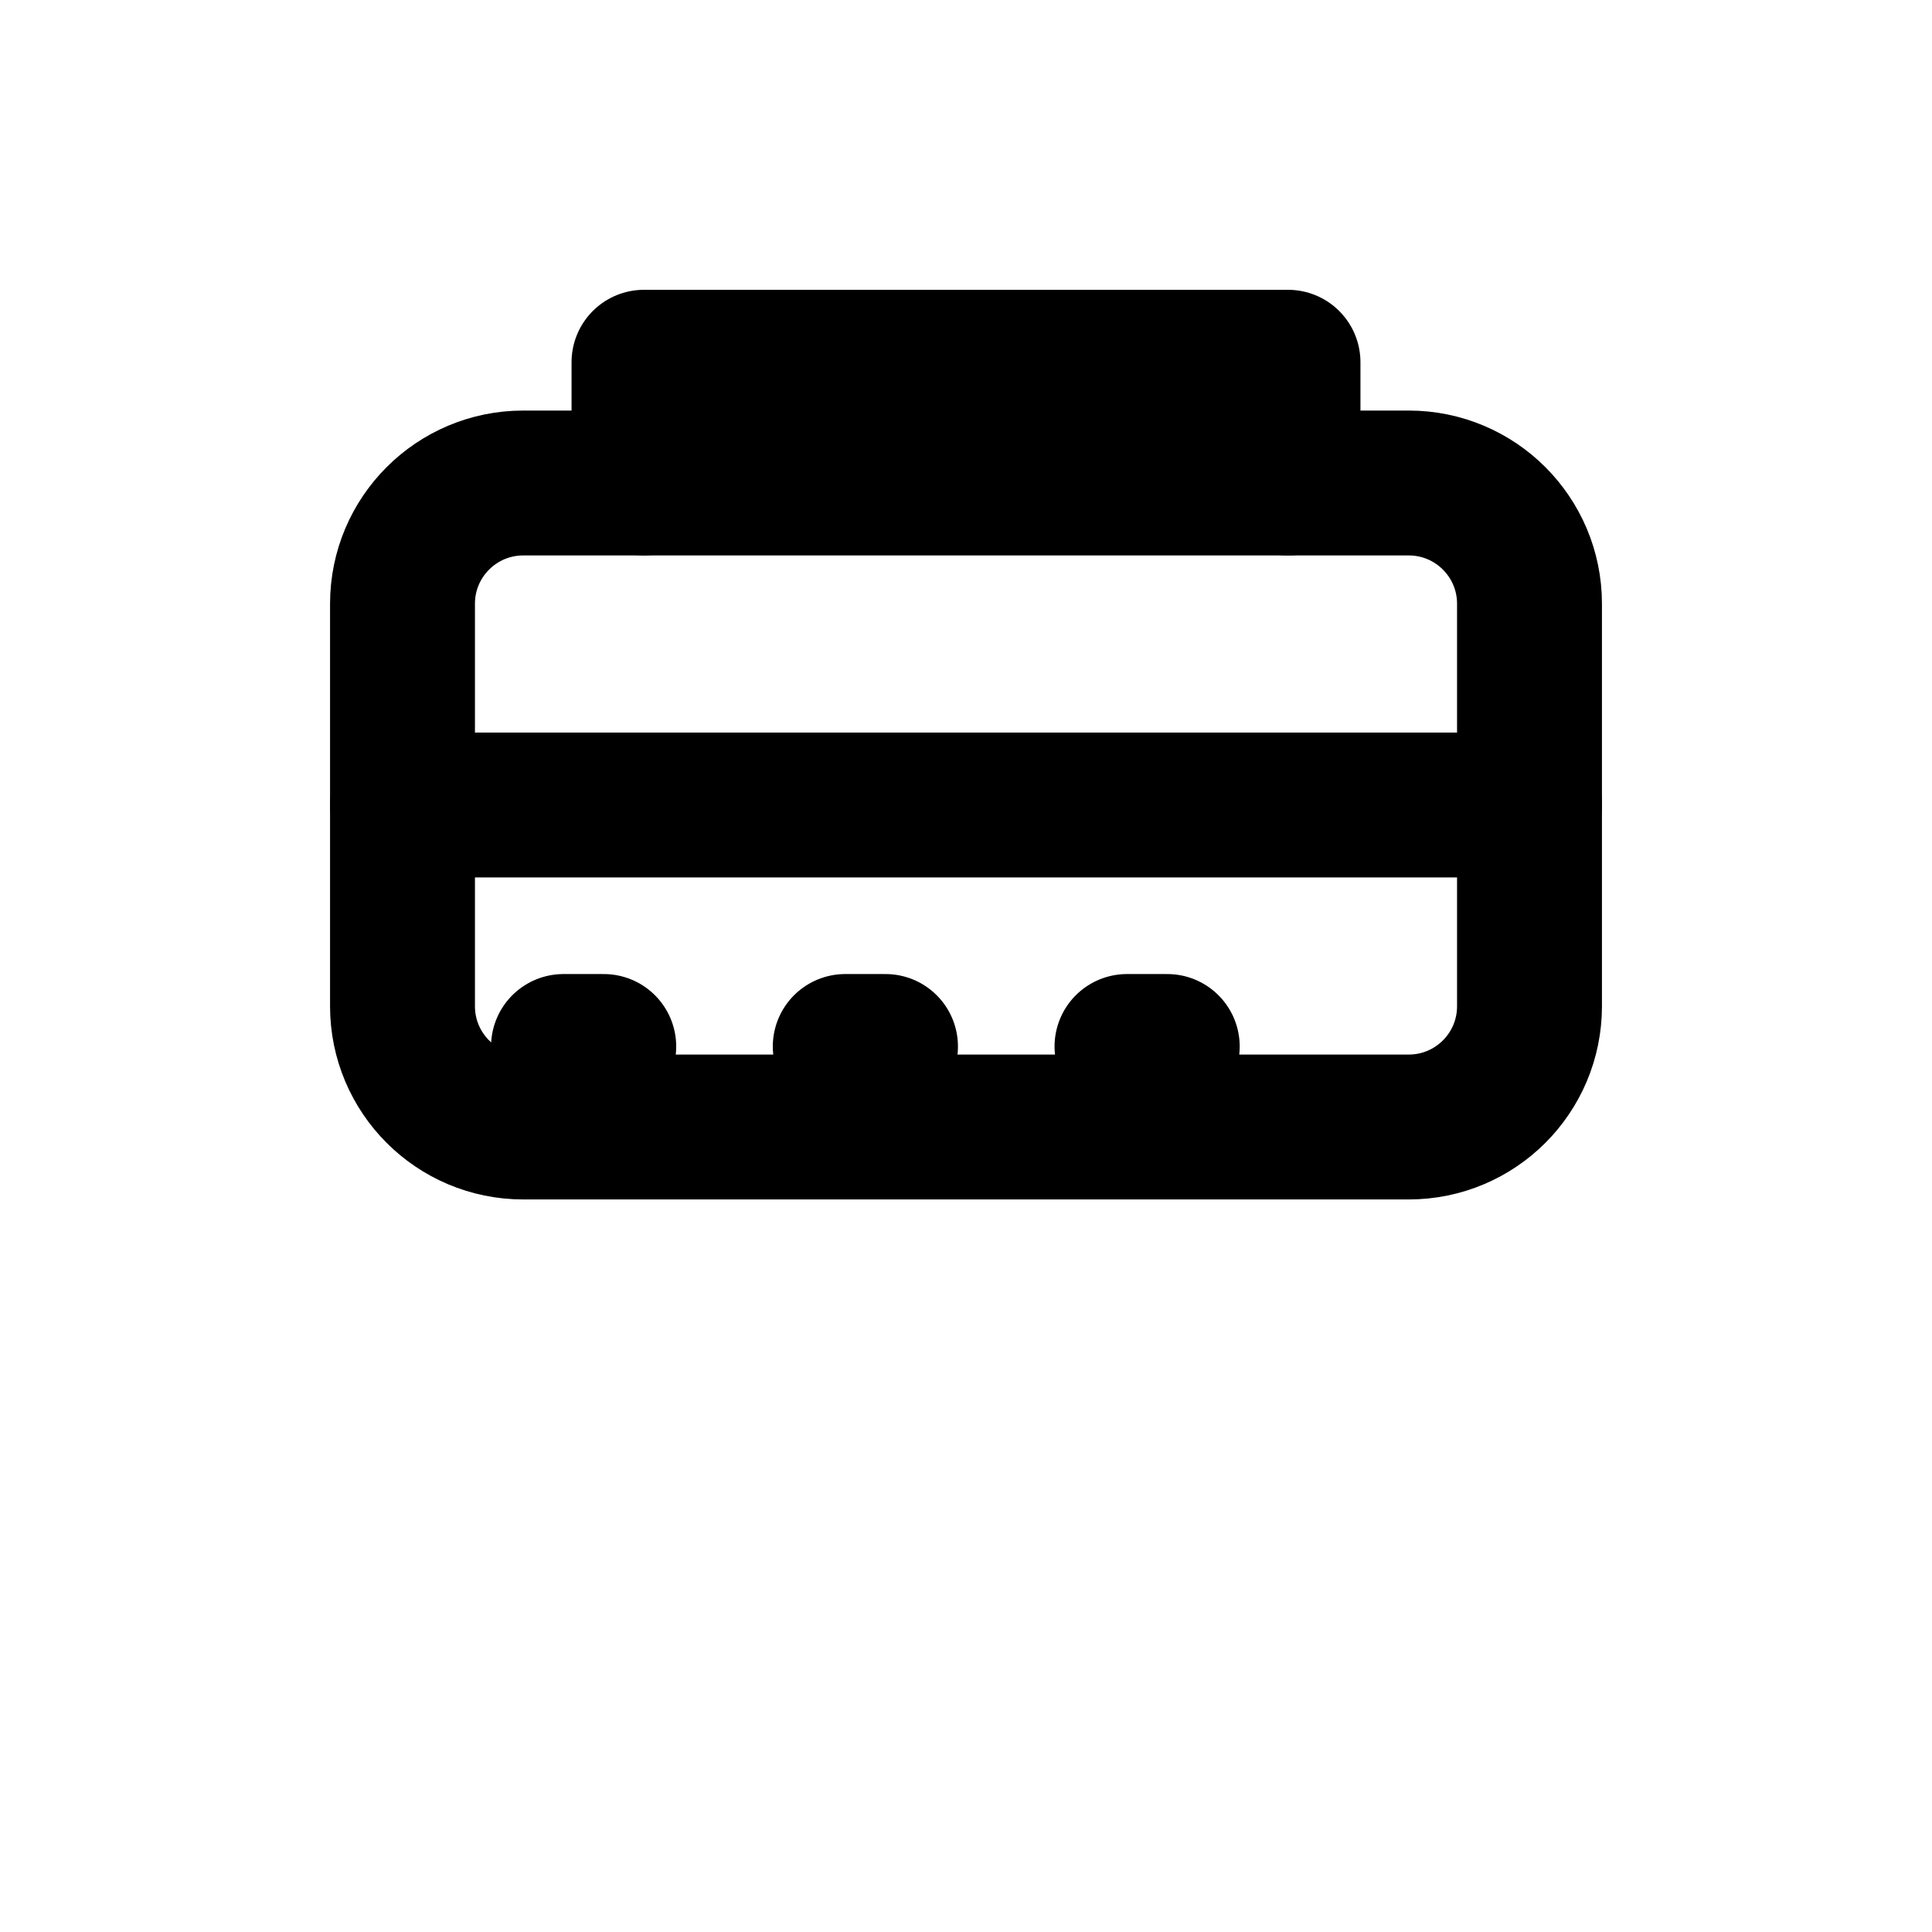
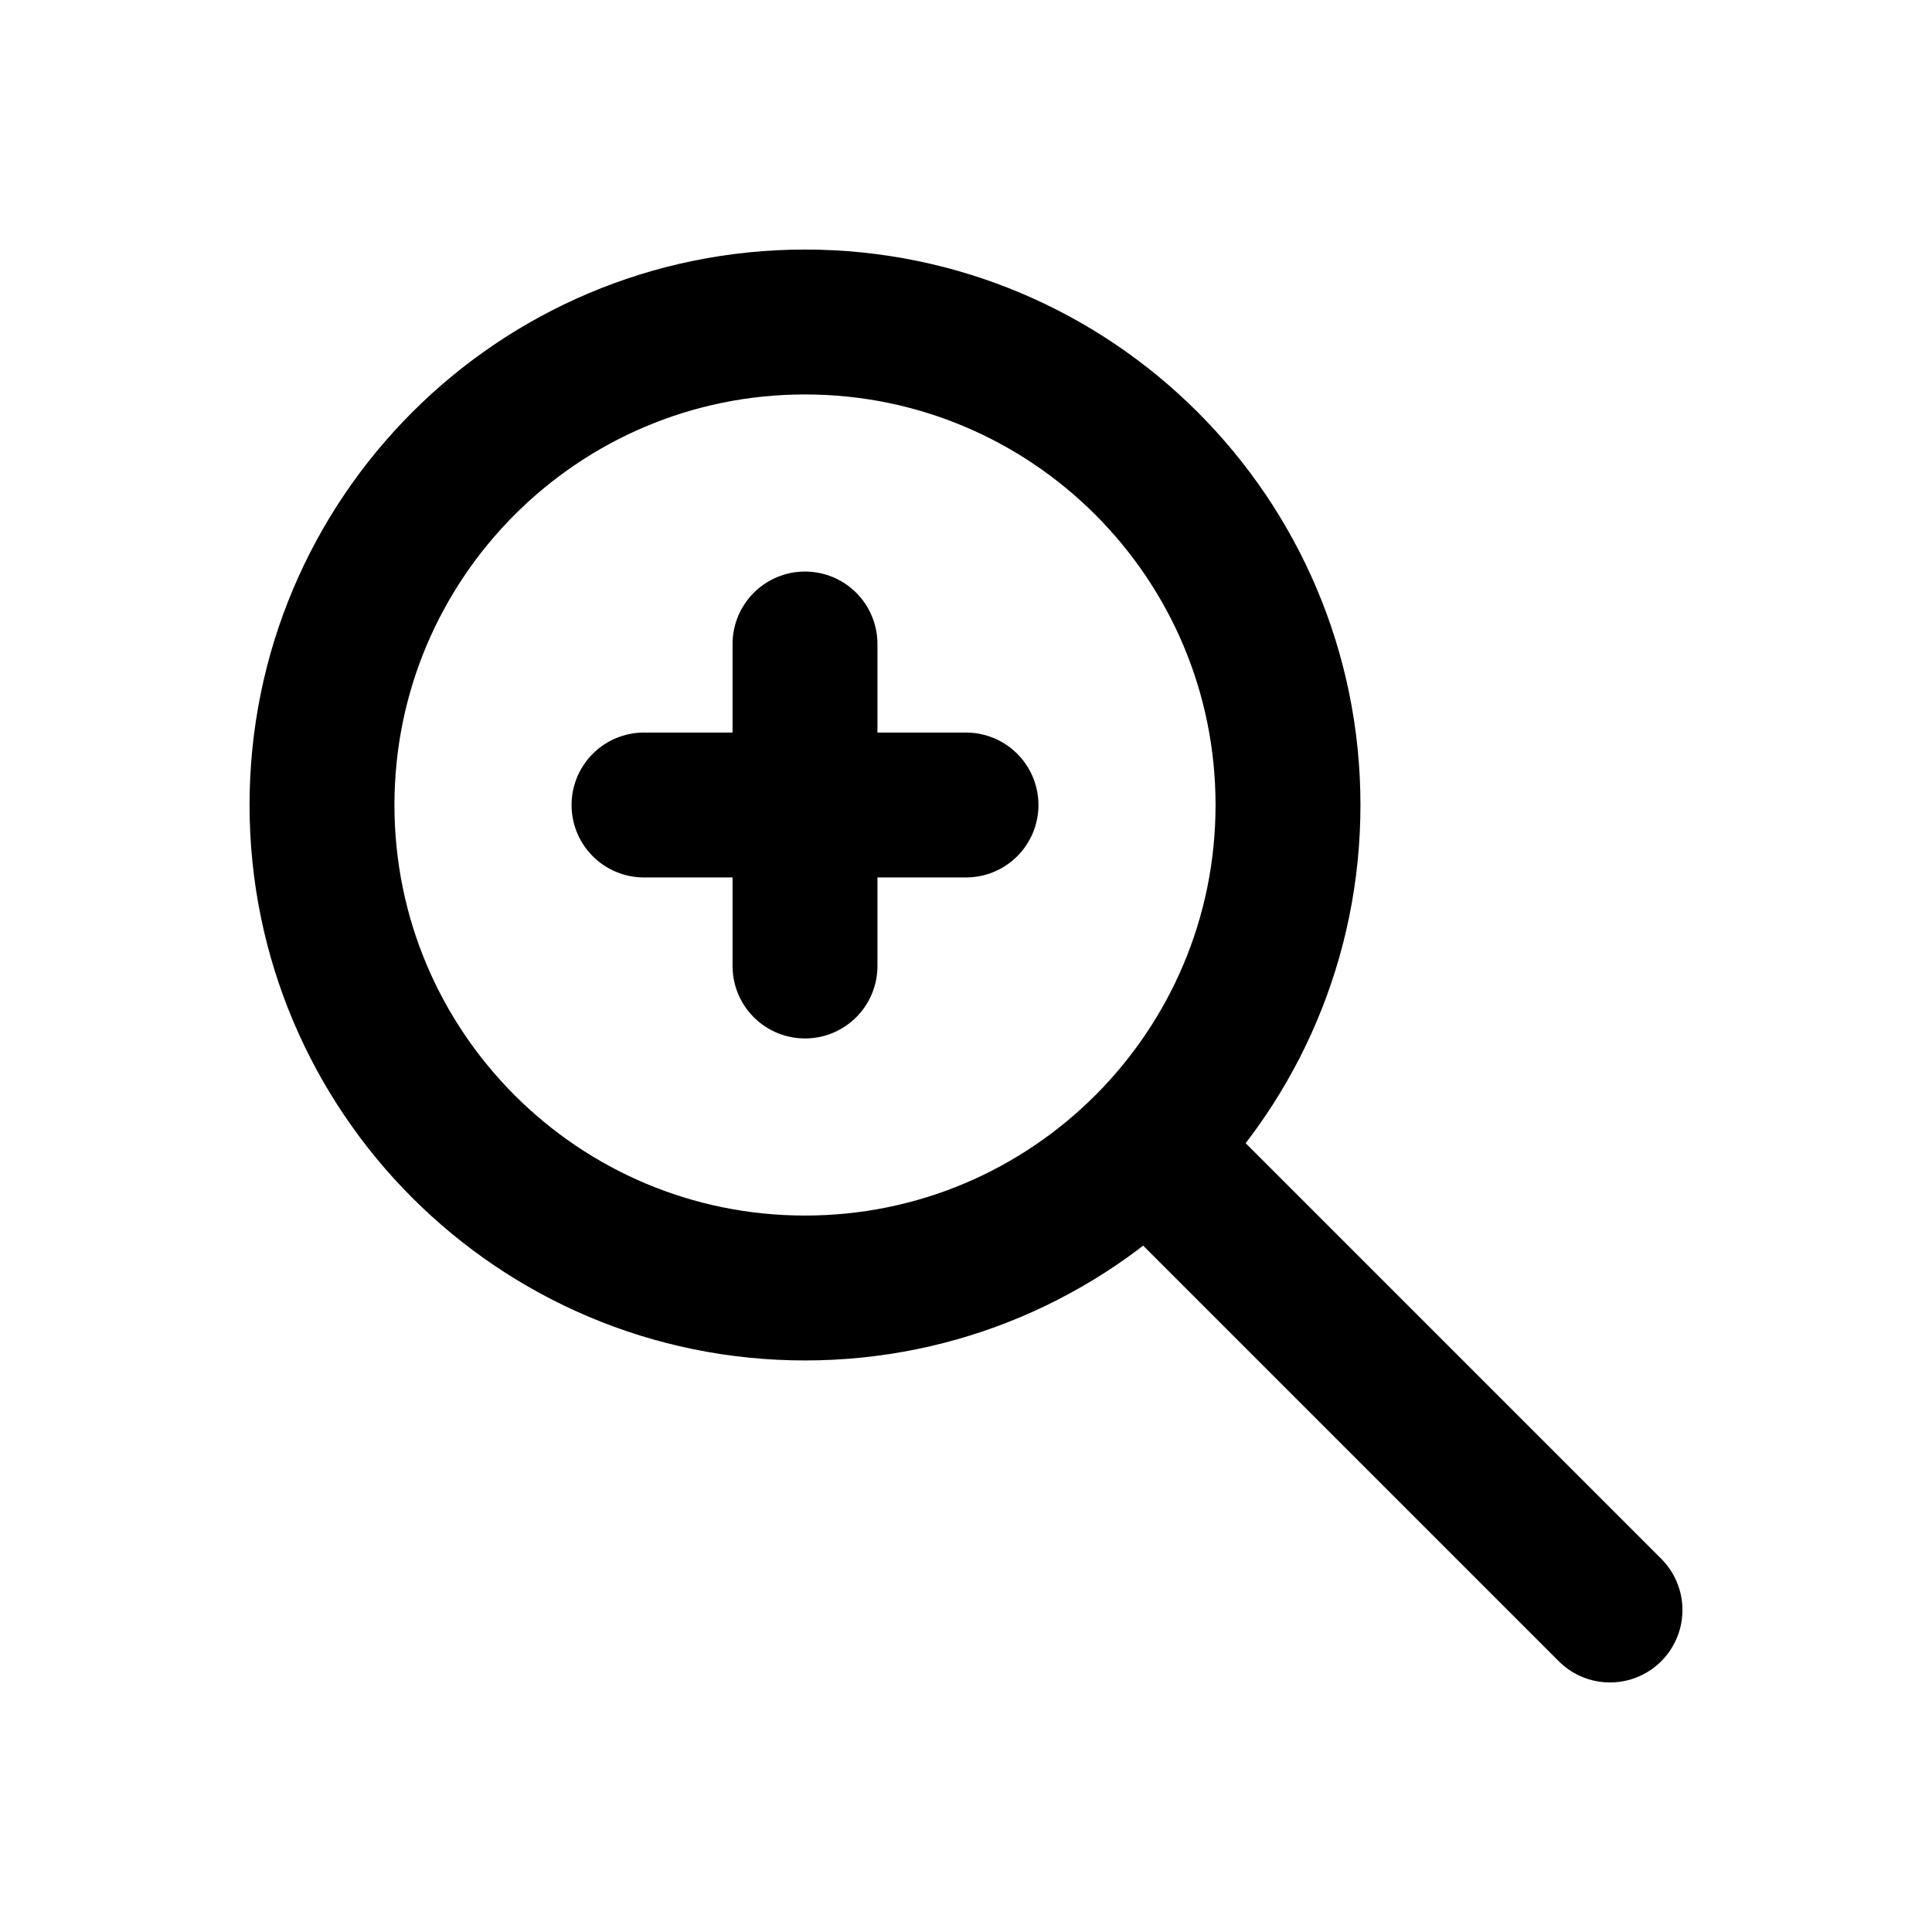
<svg xmlns="http://www.w3.org/2000/svg" viewBox="0 0 24 24" fill="none" stroke="currentColor" stroke-width="1.8" stroke-linecap="round" stroke-linejoin="round">
-   <rect x="5" y="6" width="14" height="8" rx="1.5" />
-   <path d="M8 6V4.5h8V6" />
-   <path d="M5 10h14M7 13h.5M10.5 13h.5M14 13h.5" />
+   <circle cx="10" cy="10" r="6" />
+   <line x1="14.5" y1="14.5" x2="20" y2="20" />
+   <path d="M8 10h4" />
+   <path d="M10 8v4" />
</svg>
